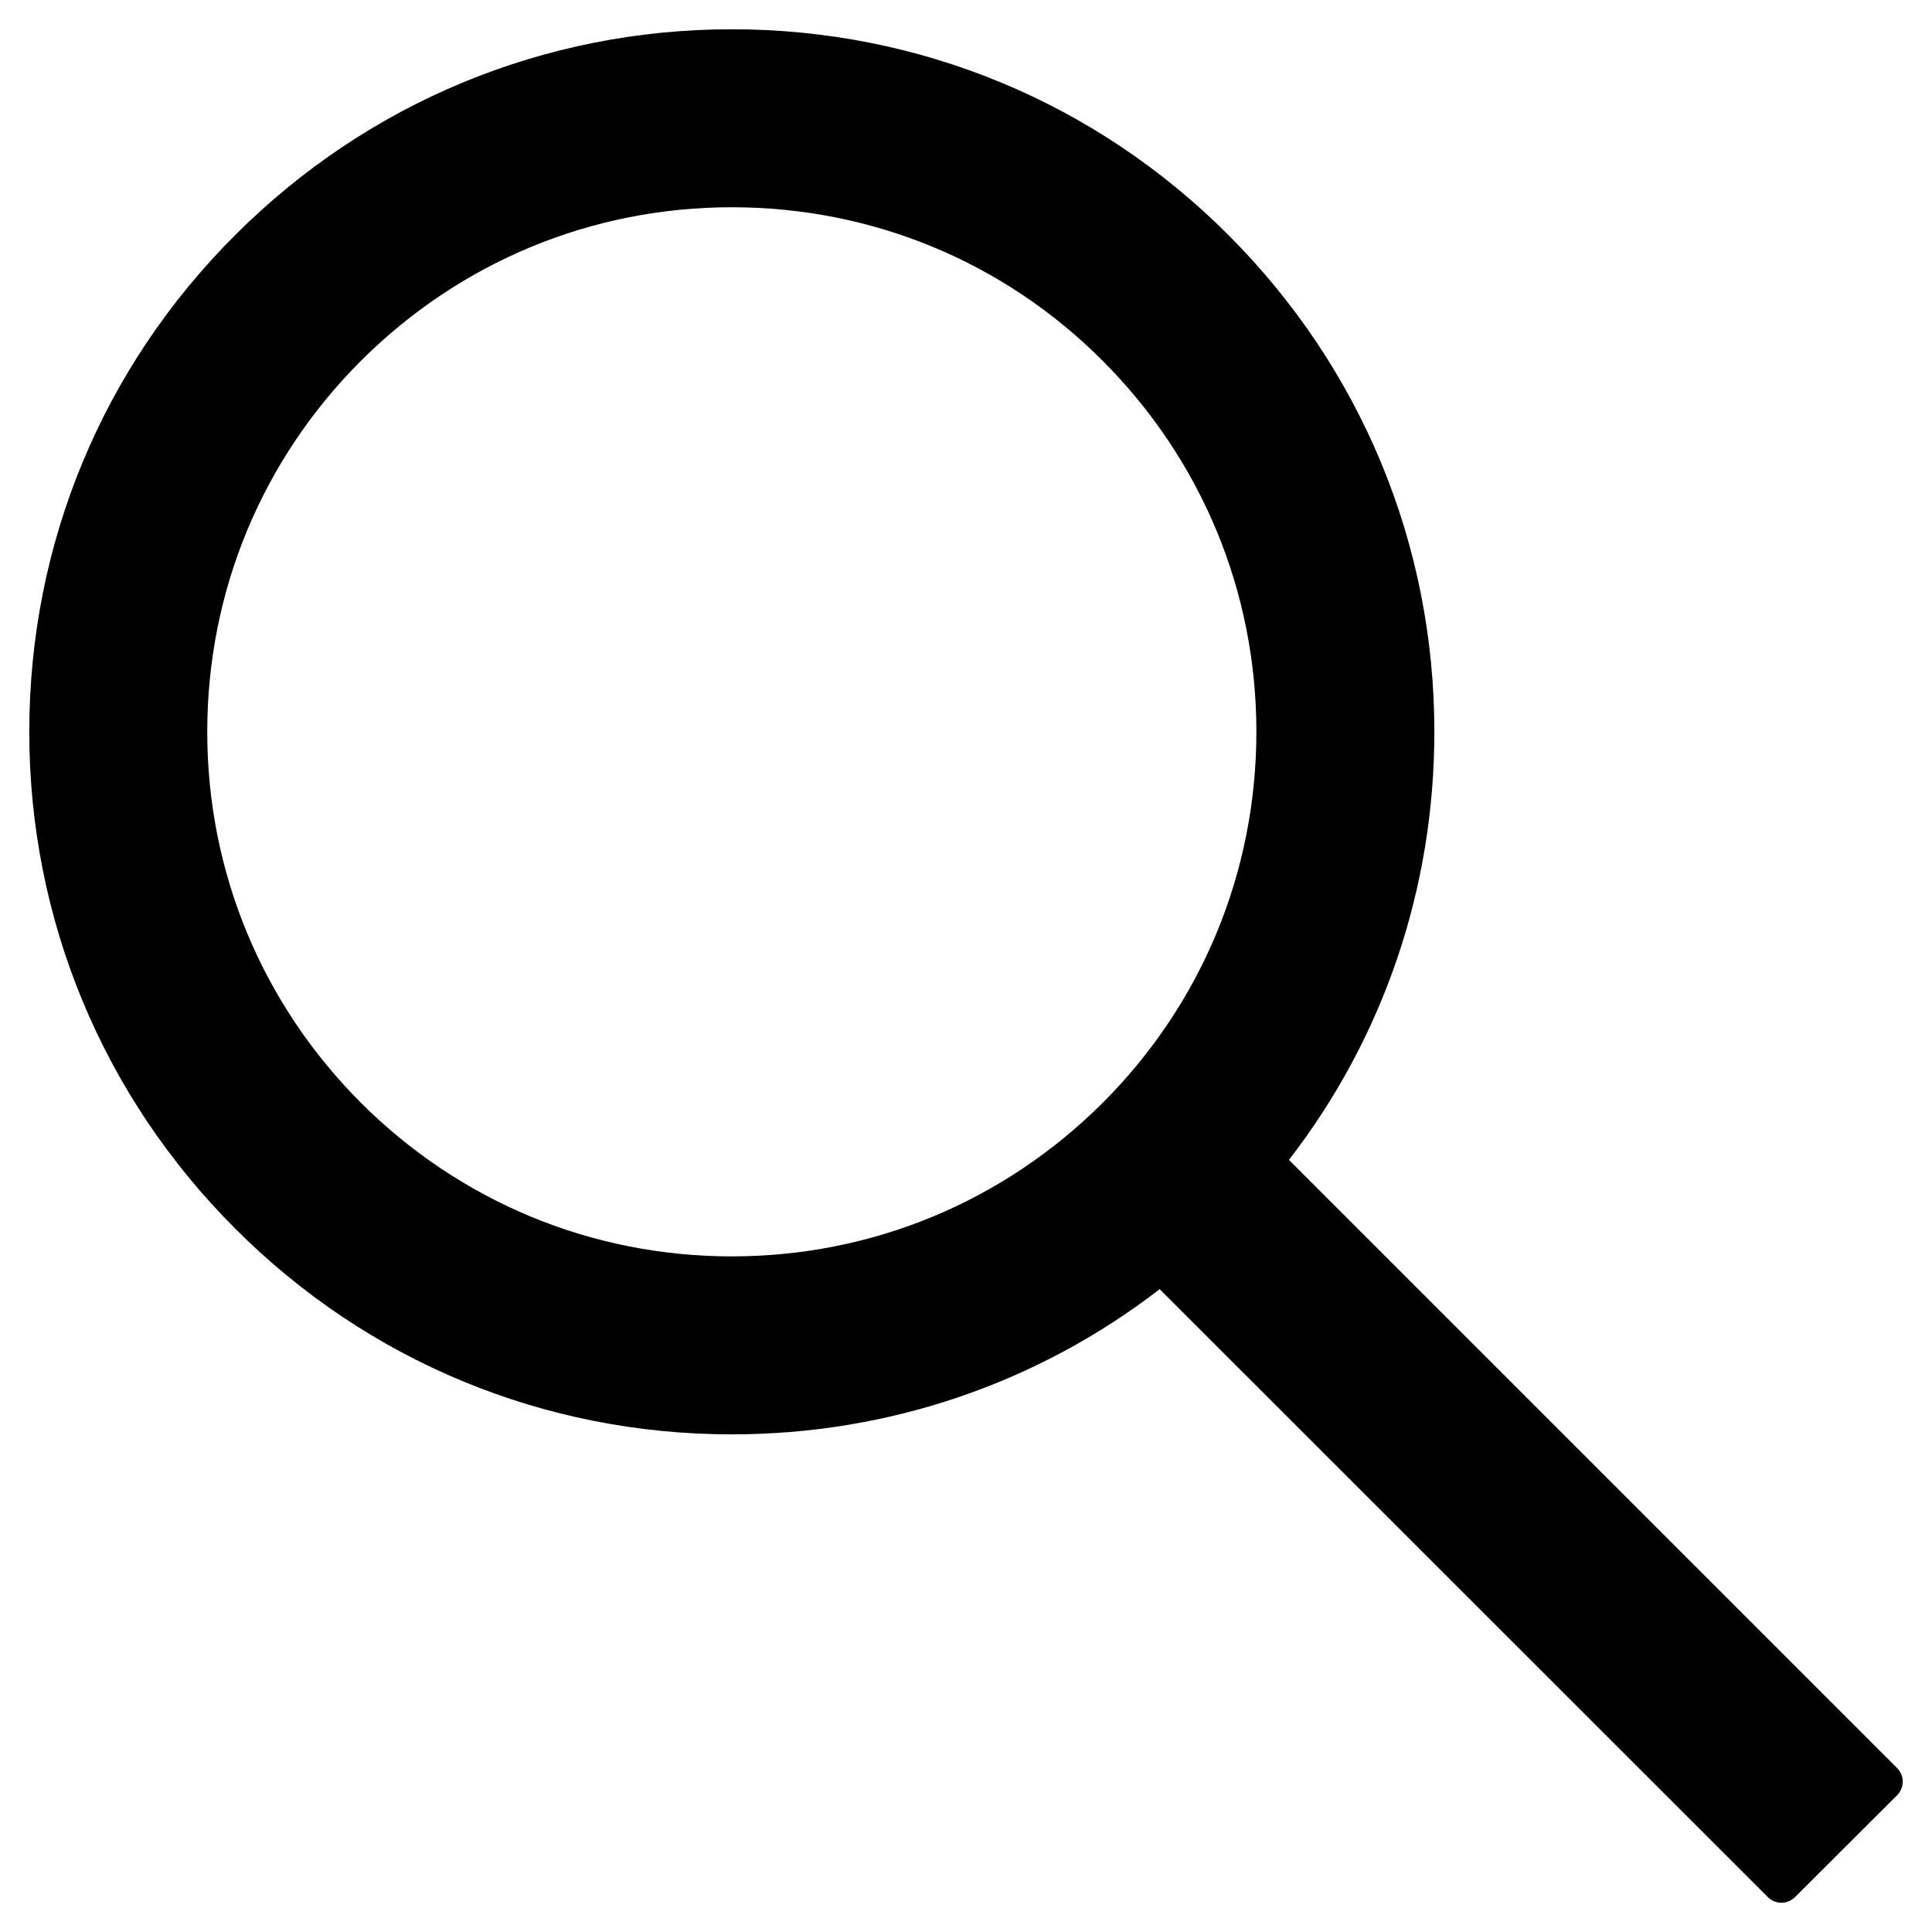
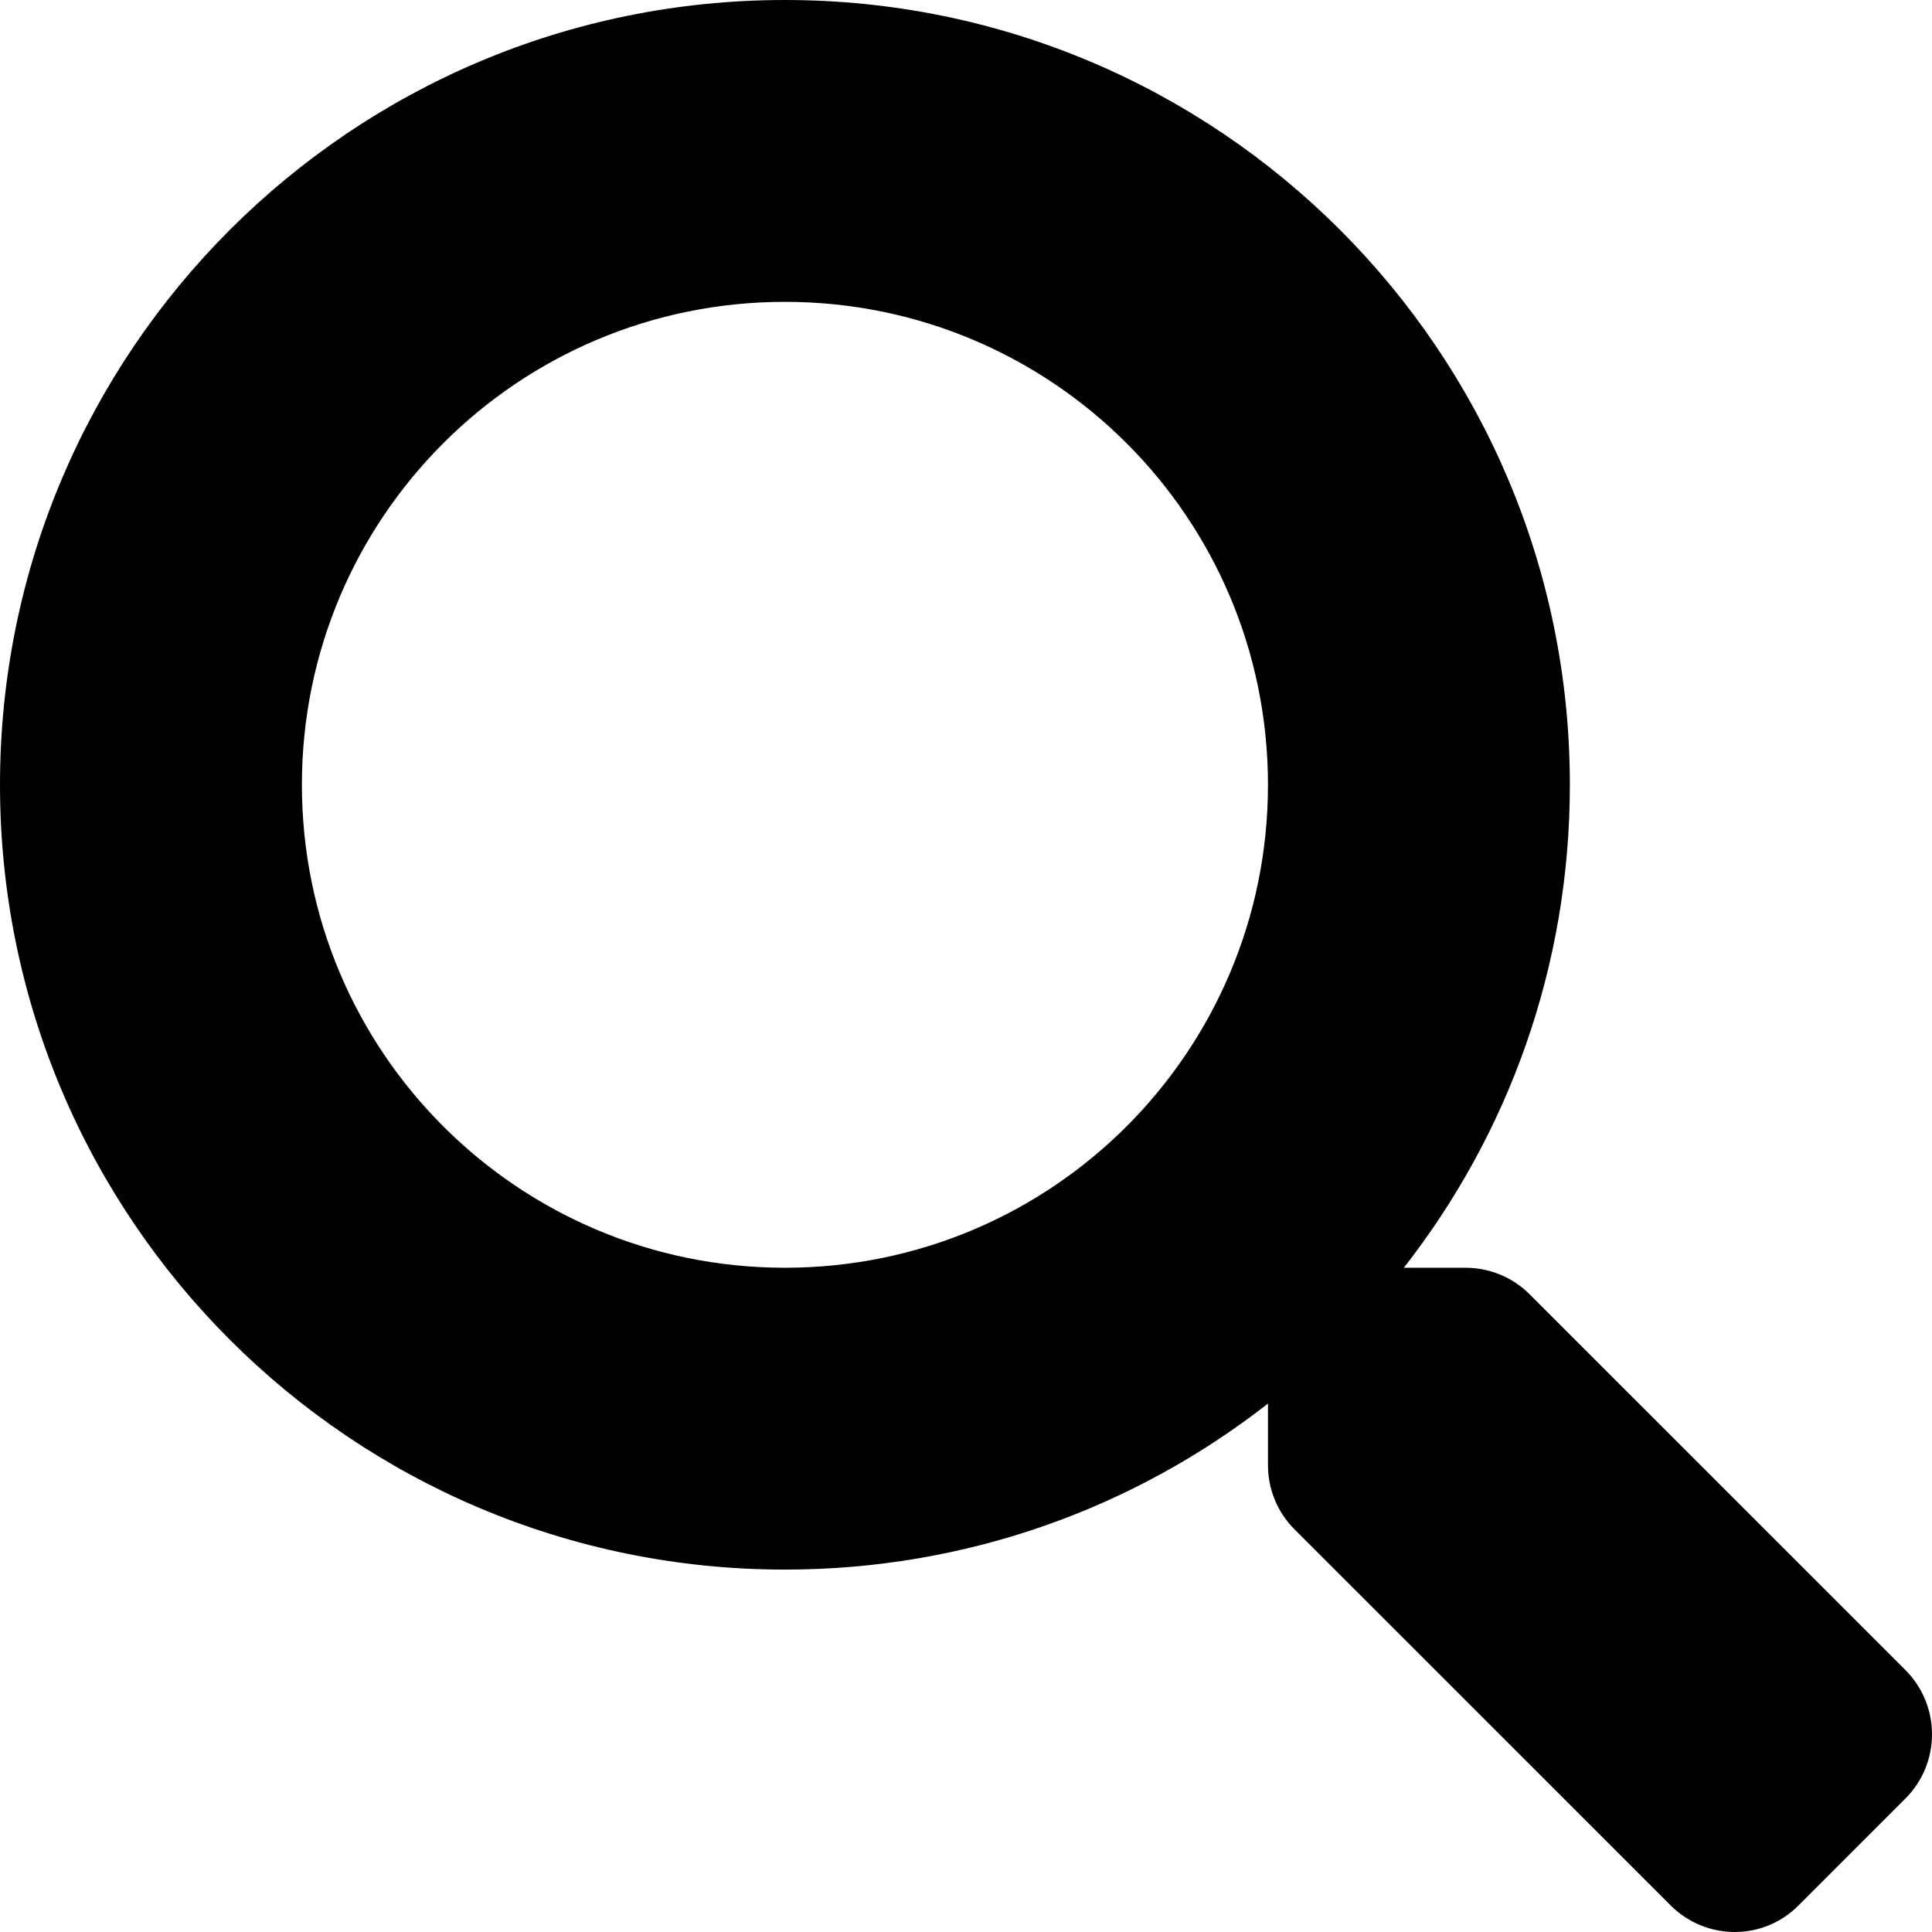
- <svg xmlns="http://www.w3.org/2000/svg" width="33" height="33" viewBox="0 0 33 33" fill="none">
-   <path d="M32.404 30.2L22.016 19.812C23.628 17.728 24.5 15.18 24.5 12.5C24.5 9.292 23.248 6.284 20.984 4.016C18.72 1.748 15.704 0.5 12.5 0.5C9.296 0.5 6.28 1.752 4.016 4.016C1.748 6.28 0.5 9.292 0.5 12.5C0.5 15.704 1.752 18.72 4.016 20.984C6.28 23.252 9.292 24.5 12.5 24.5C15.18 24.5 17.724 23.628 19.808 22.02L30.196 32.404C30.226 32.434 30.262 32.459 30.302 32.475C30.342 32.492 30.385 32.5 30.428 32.5C30.471 32.5 30.514 32.492 30.553 32.475C30.593 32.459 30.629 32.434 30.66 32.404L32.404 30.664C32.434 30.633 32.459 30.597 32.475 30.557C32.492 30.518 32.5 30.475 32.5 30.432C32.5 30.389 32.492 30.346 32.475 30.306C32.459 30.267 32.434 30.23 32.404 30.2V30.2ZM18.836 18.836C17.14 20.528 14.892 21.46 12.5 21.46C10.108 21.46 7.86 20.528 6.164 18.836C4.472 17.14 3.54 14.892 3.54 12.5C3.54 10.108 4.472 7.856 6.164 6.164C7.86 4.472 10.108 3.54 12.5 3.54C14.892 3.54 17.144 4.468 18.836 6.164C20.528 7.86 21.46 10.108 21.46 12.5C21.46 14.892 20.528 17.144 18.836 18.836Z" fill="black" />
+ <svg xmlns="http://www.w3.org/2000/svg" width="324" height="324" viewBox="0 0 324 324" fill="none">
+   <path d="M319.594 280.119L256.498 217.034C253.65 214.186 249.789 212.604 245.739 212.604H235.423C252.89 190.268 263.269 162.174 263.269 131.612C263.269 58.909 204.35 0 131.635 0C58.919 0 0 58.909 0 131.612C0 204.315 58.919 263.224 131.635 263.224C162.202 263.224 190.301 252.847 212.641 235.383V245.697C212.641 249.747 214.223 253.606 217.071 256.454L280.167 319.539C286.115 325.487 295.735 325.487 301.621 319.539L319.53 301.632C325.479 295.684 325.479 286.067 319.594 280.119ZM131.635 212.604C86.891 212.604 50.629 176.411 50.629 131.612C50.629 86.877 86.828 50.62 131.635 50.62C176.378 50.62 212.641 86.813 212.641 131.612C212.641 176.348 176.441 212.604 131.635 212.604Z" fill="black" />
</svg>
